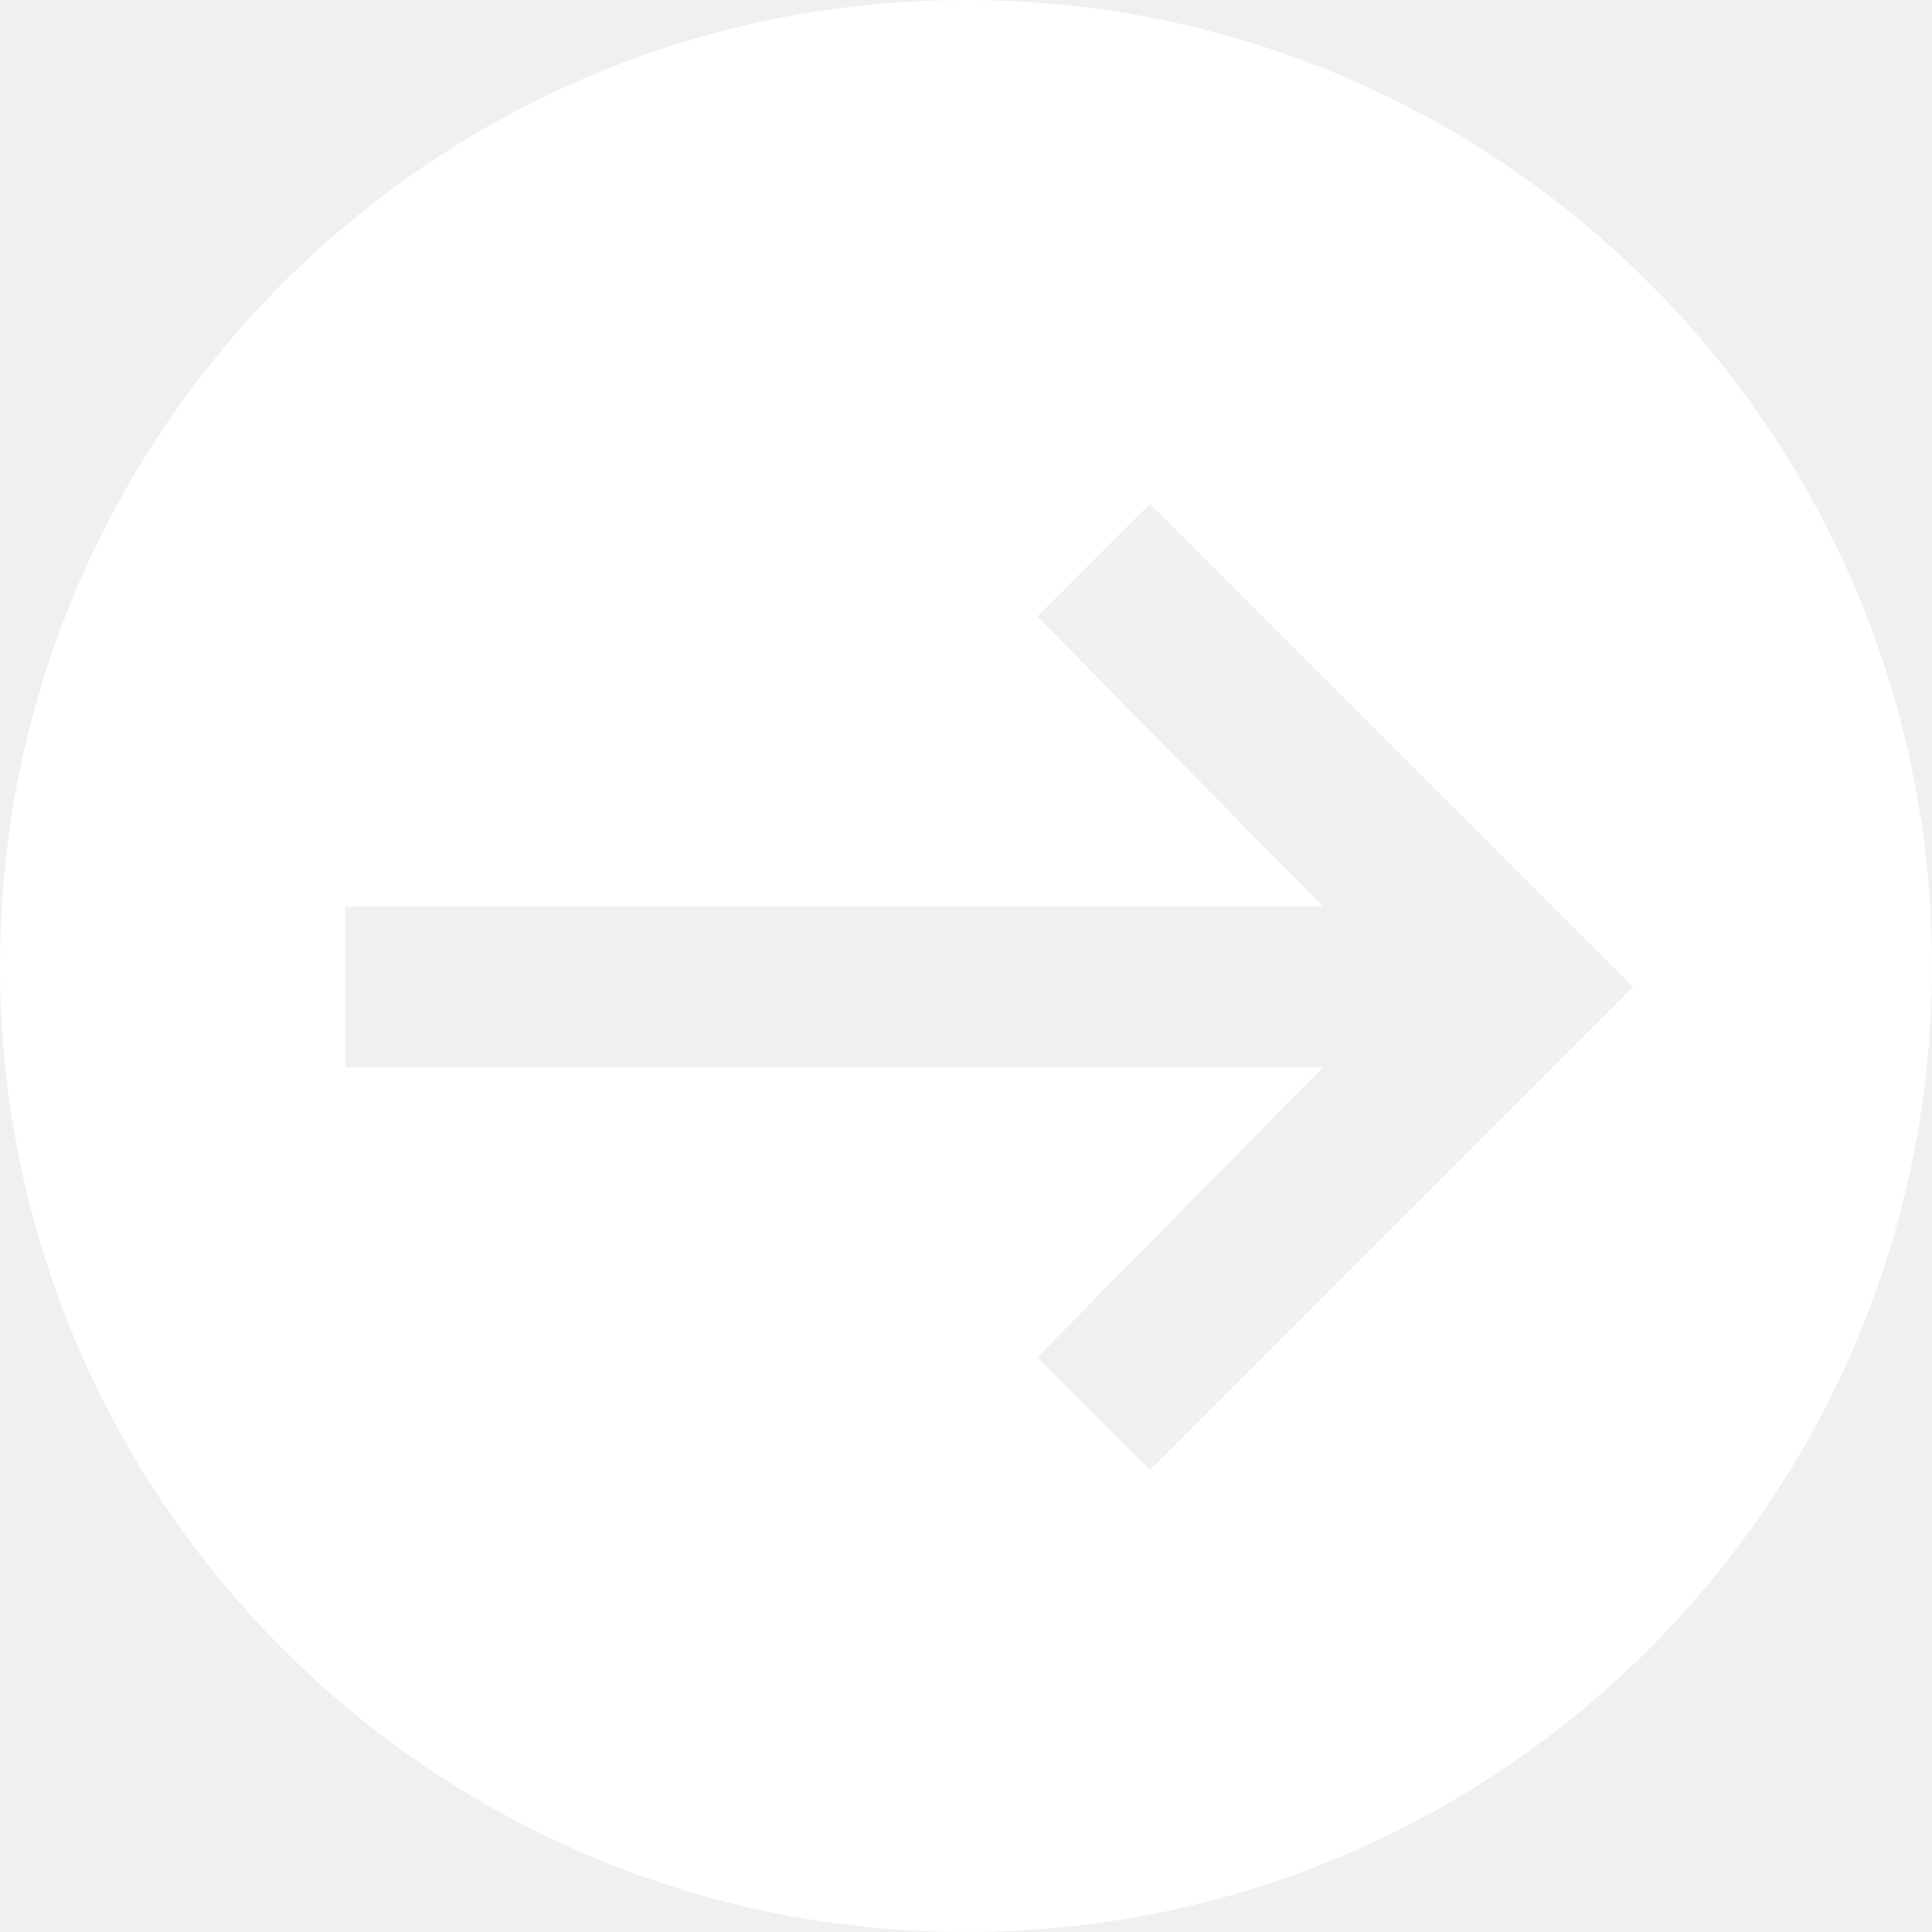
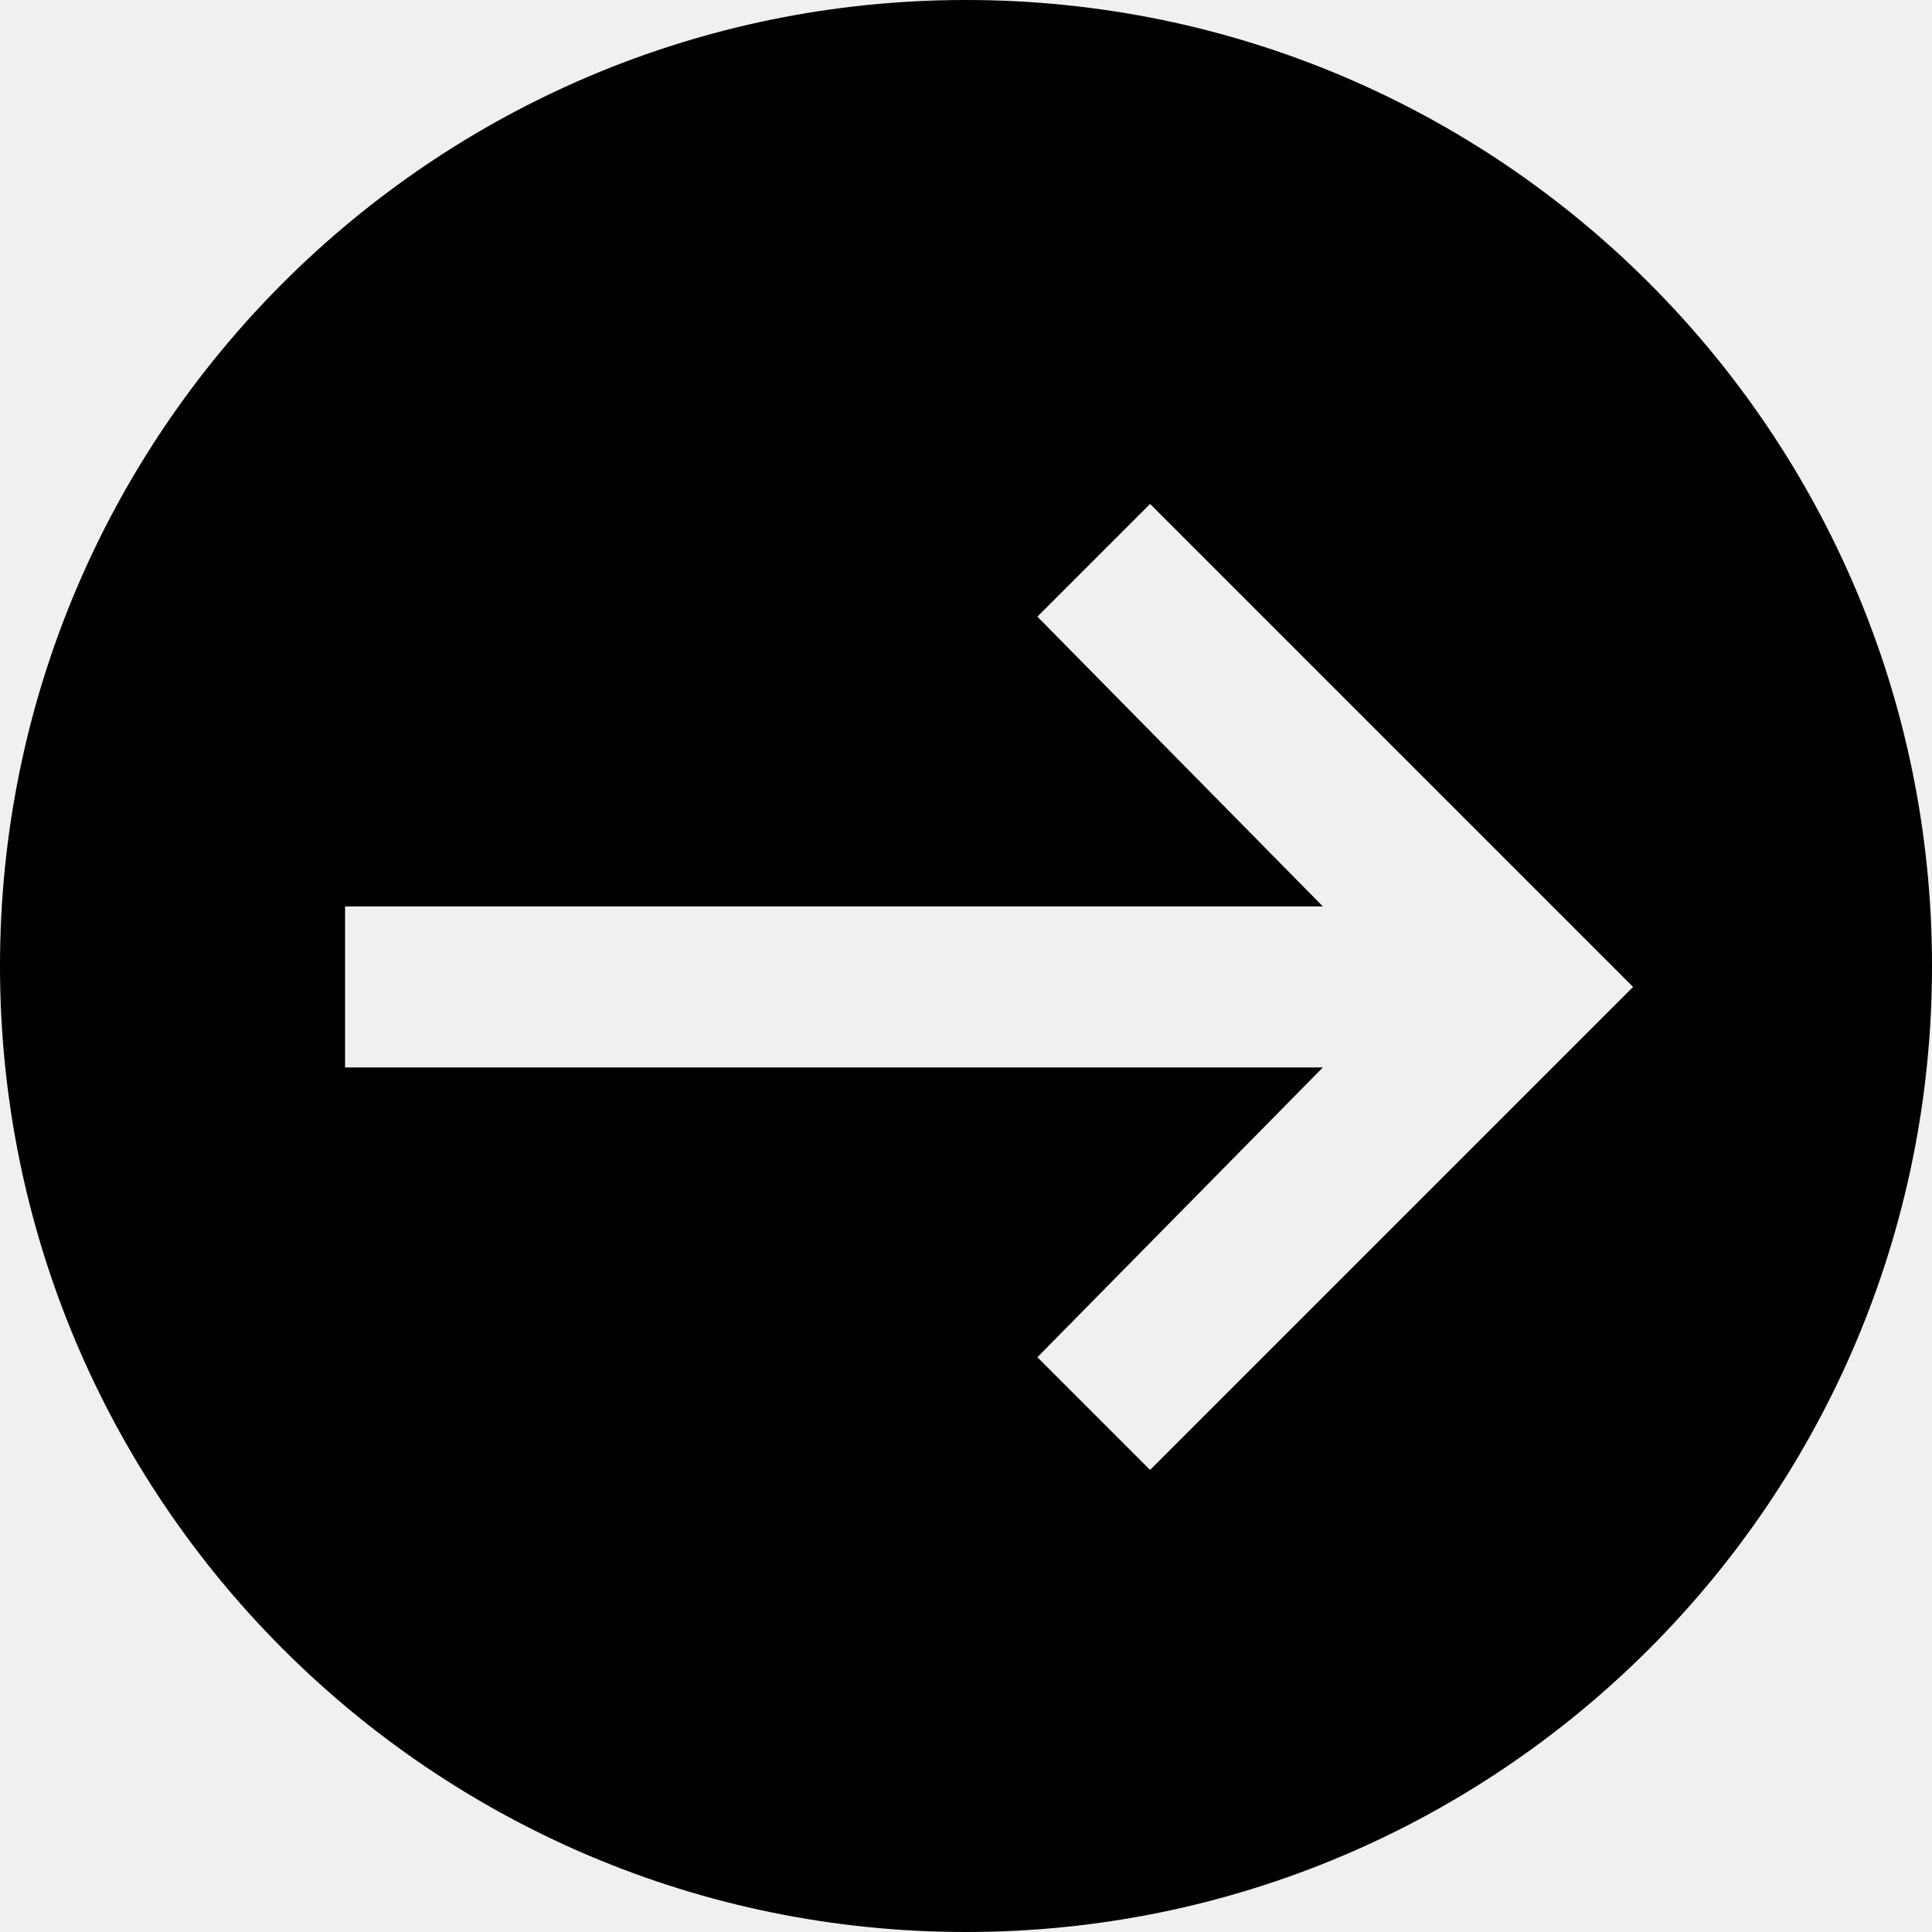
- <svg xmlns="http://www.w3.org/2000/svg" viewBox="0 0 36 36" fill="#000">
-   <path d="M18 0C8.06 0 0 8.06 0 18s8.06 18 18 18 18-8.06 18-18S27.94 0 18 0Zm3.43 27.39-2.1-2.1 5.32-5.4H6.43v-3h18.22l-5.32-5.4 2.1-2.1 9 9-9 9Z" style="fill:#fff;stroke-width:0" />
+ <svg xmlns="http://www.w3.org/2000/svg" viewBox="0 0 36 36">
+   <path d="M18 0C8.06 0 0 8.06 0 18s8.06 18 18 18 18-8.06 18-18S27.94 0 18 0Zm3.43 27.39-2.1-2.1 5.32-5.4H6.43v-3h18.22l-5.32-5.4 2.1-2.1 9 9-9 9Z" style="fill:#000;stroke-width:0" />
</svg>
